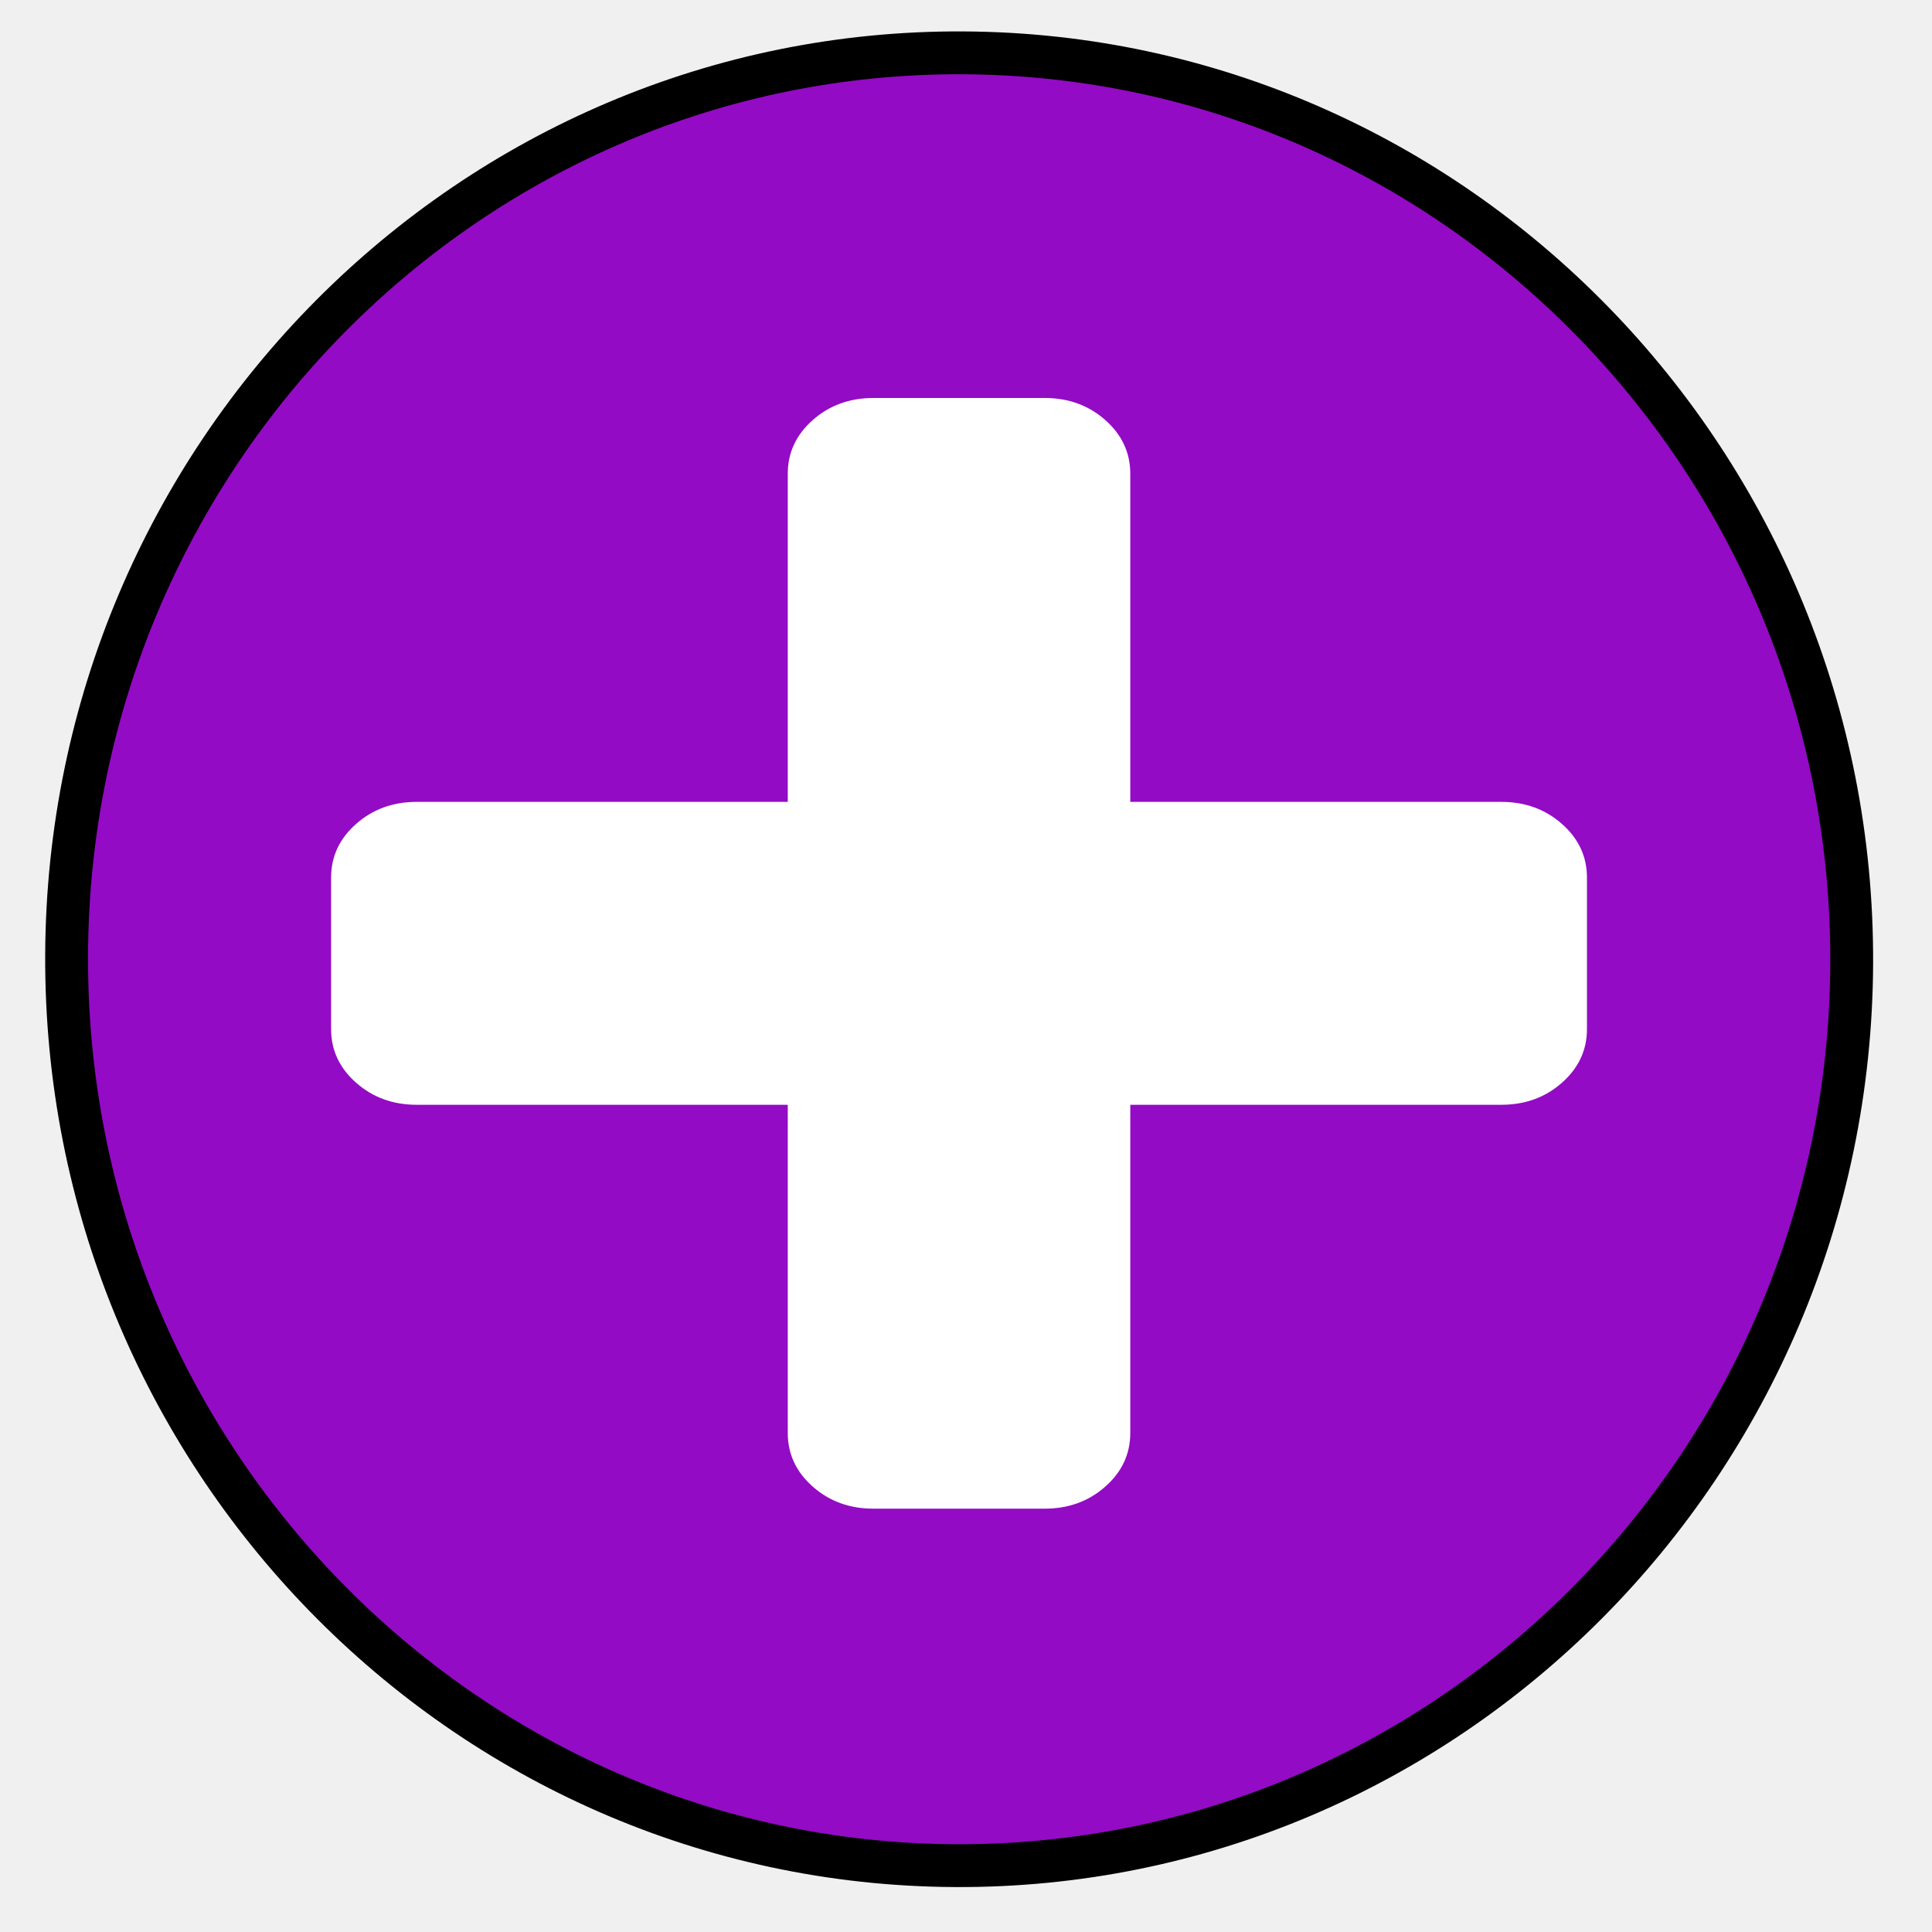
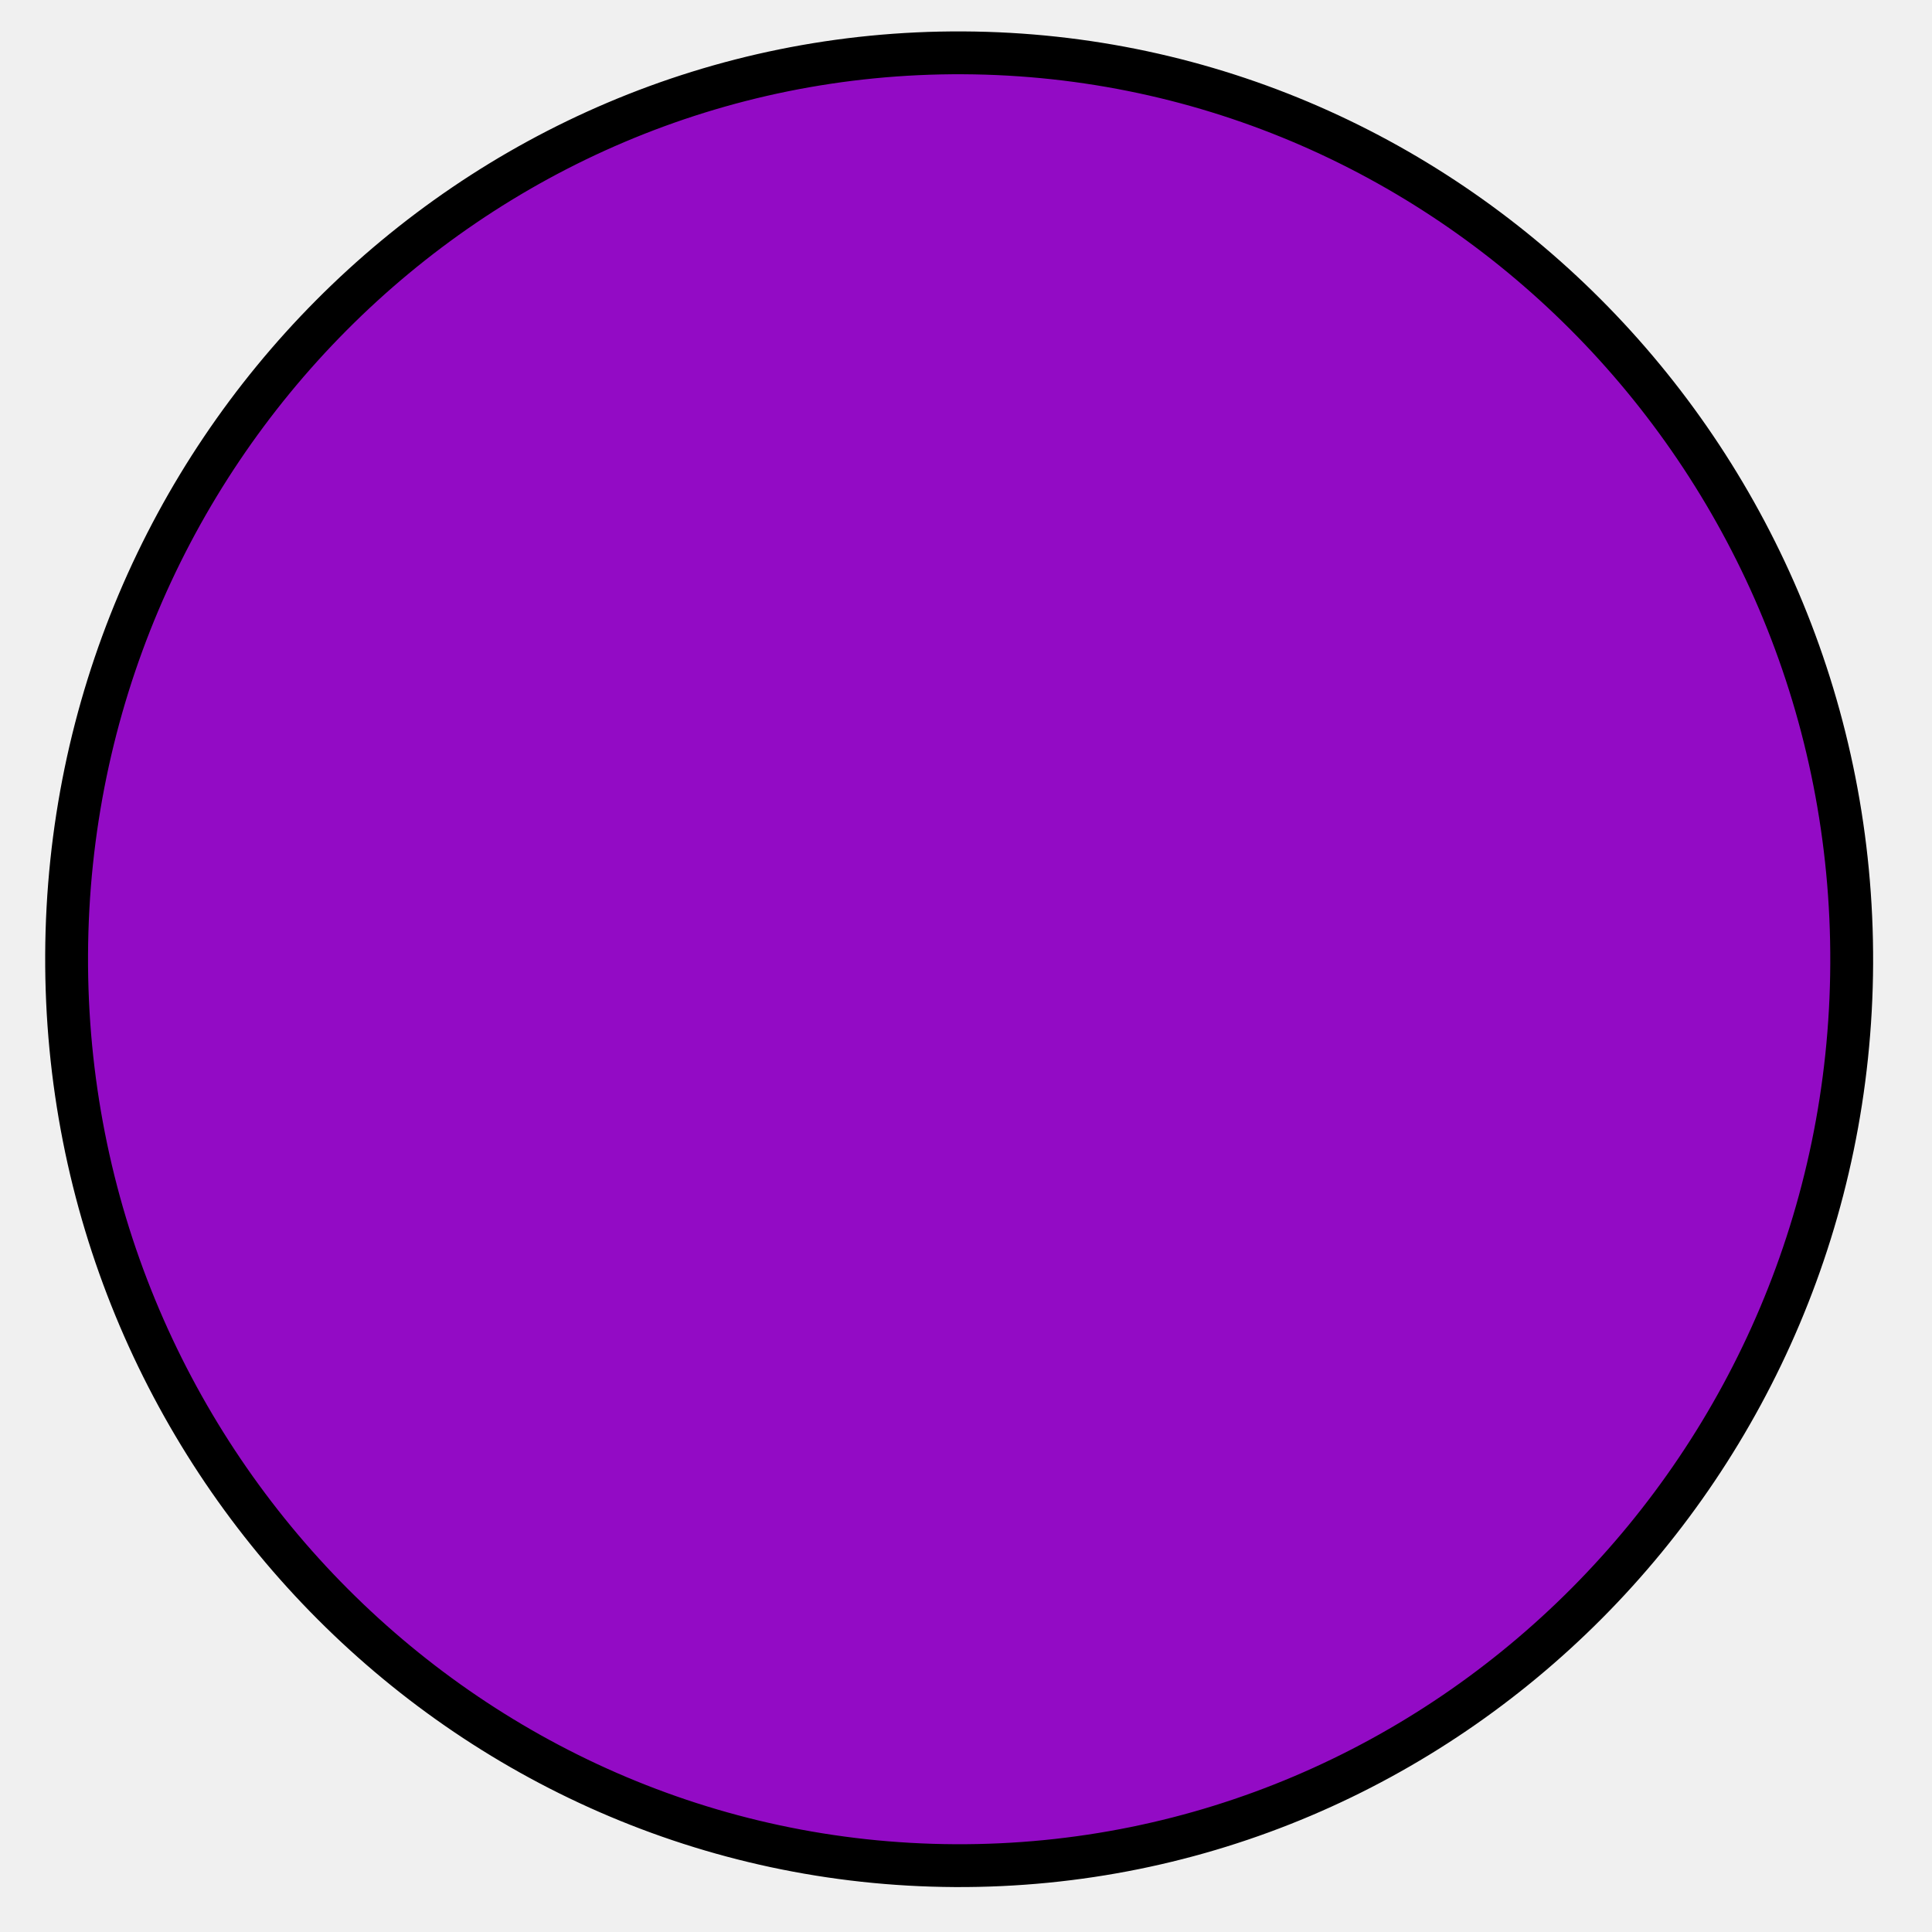
<svg xmlns="http://www.w3.org/2000/svg" version="1.1" x="0px" y="0px" width="24.533" height="24.533" viewBox="-1.1 -0.362 23 23" overflow="visible" enable-background="new -1.1 -0.362 23 23" xml:space="preserve" id="svg2" style="overflow:visible">
  <defs id="defs4" />
  <path stroke-miterlimit="10" d="M 10.268,21.848 C 4.41,21.818 -0.335,16.953 -0.307,11.003 -0.28,5.053 4.51,0.237 10.367,0.267 16.226,0.297 20.972,5.162 20.944,11.112 c -0.027,5.949 -4.816,10.766 -10.677,10.736 z" id="path6" style="display:inline;fill:#930bc5;fill-opacity:1;stroke:#000000;stroke-width:0.51;stroke-miterlimit:10" />
-   <g transform="matrix(0.03719173,0,0,0.03289223,2.841581,4.375873)" id="g4" style="display:inline;fill:#ffffff">
-     <path d="m 394,154.175 c -5.331,-5.33 -11.806,-7.994 -19.417,-7.994 H 255.811 V 27.406 c 0,-7.611 -2.666,-14.084 -7.994,-19.414 C 242.488,2.666 236.02,0 228.398,0 h -54.812 c -7.612,0 -14.084,2.663 -19.414,7.993 -5.33,5.33 -7.994,11.803 -7.994,19.414 V 146.182 H 27.407 c -7.611,0 -14.084,2.664 -19.414,7.994 C 2.663,159.506 0,165.973 0,173.589 v 54.819 c 0,7.618 2.662,14.086 7.992,19.411 5.33,5.332 11.803,7.994 19.414,7.994 H 146.177 V 374.59 c 0,7.611 2.664,14.089 7.994,19.417 5.33,5.325 11.802,7.987 19.414,7.987 h 54.816 c 7.617,0 14.086,-2.662 19.417,-7.987 5.332,-5.331 7.994,-11.806 7.994,-19.417 V 255.813 h 118.77 c 7.618,0 14.089,-2.662 19.417,-7.994 5.329,-5.325 7.994,-11.793 7.994,-19.411 v -54.819 c -0.002,-7.616 -2.661,-14.087 -7.993,-19.414 z" id="path2" style="display:inline;fill:#ffffff" />
-   </g>
</svg>
